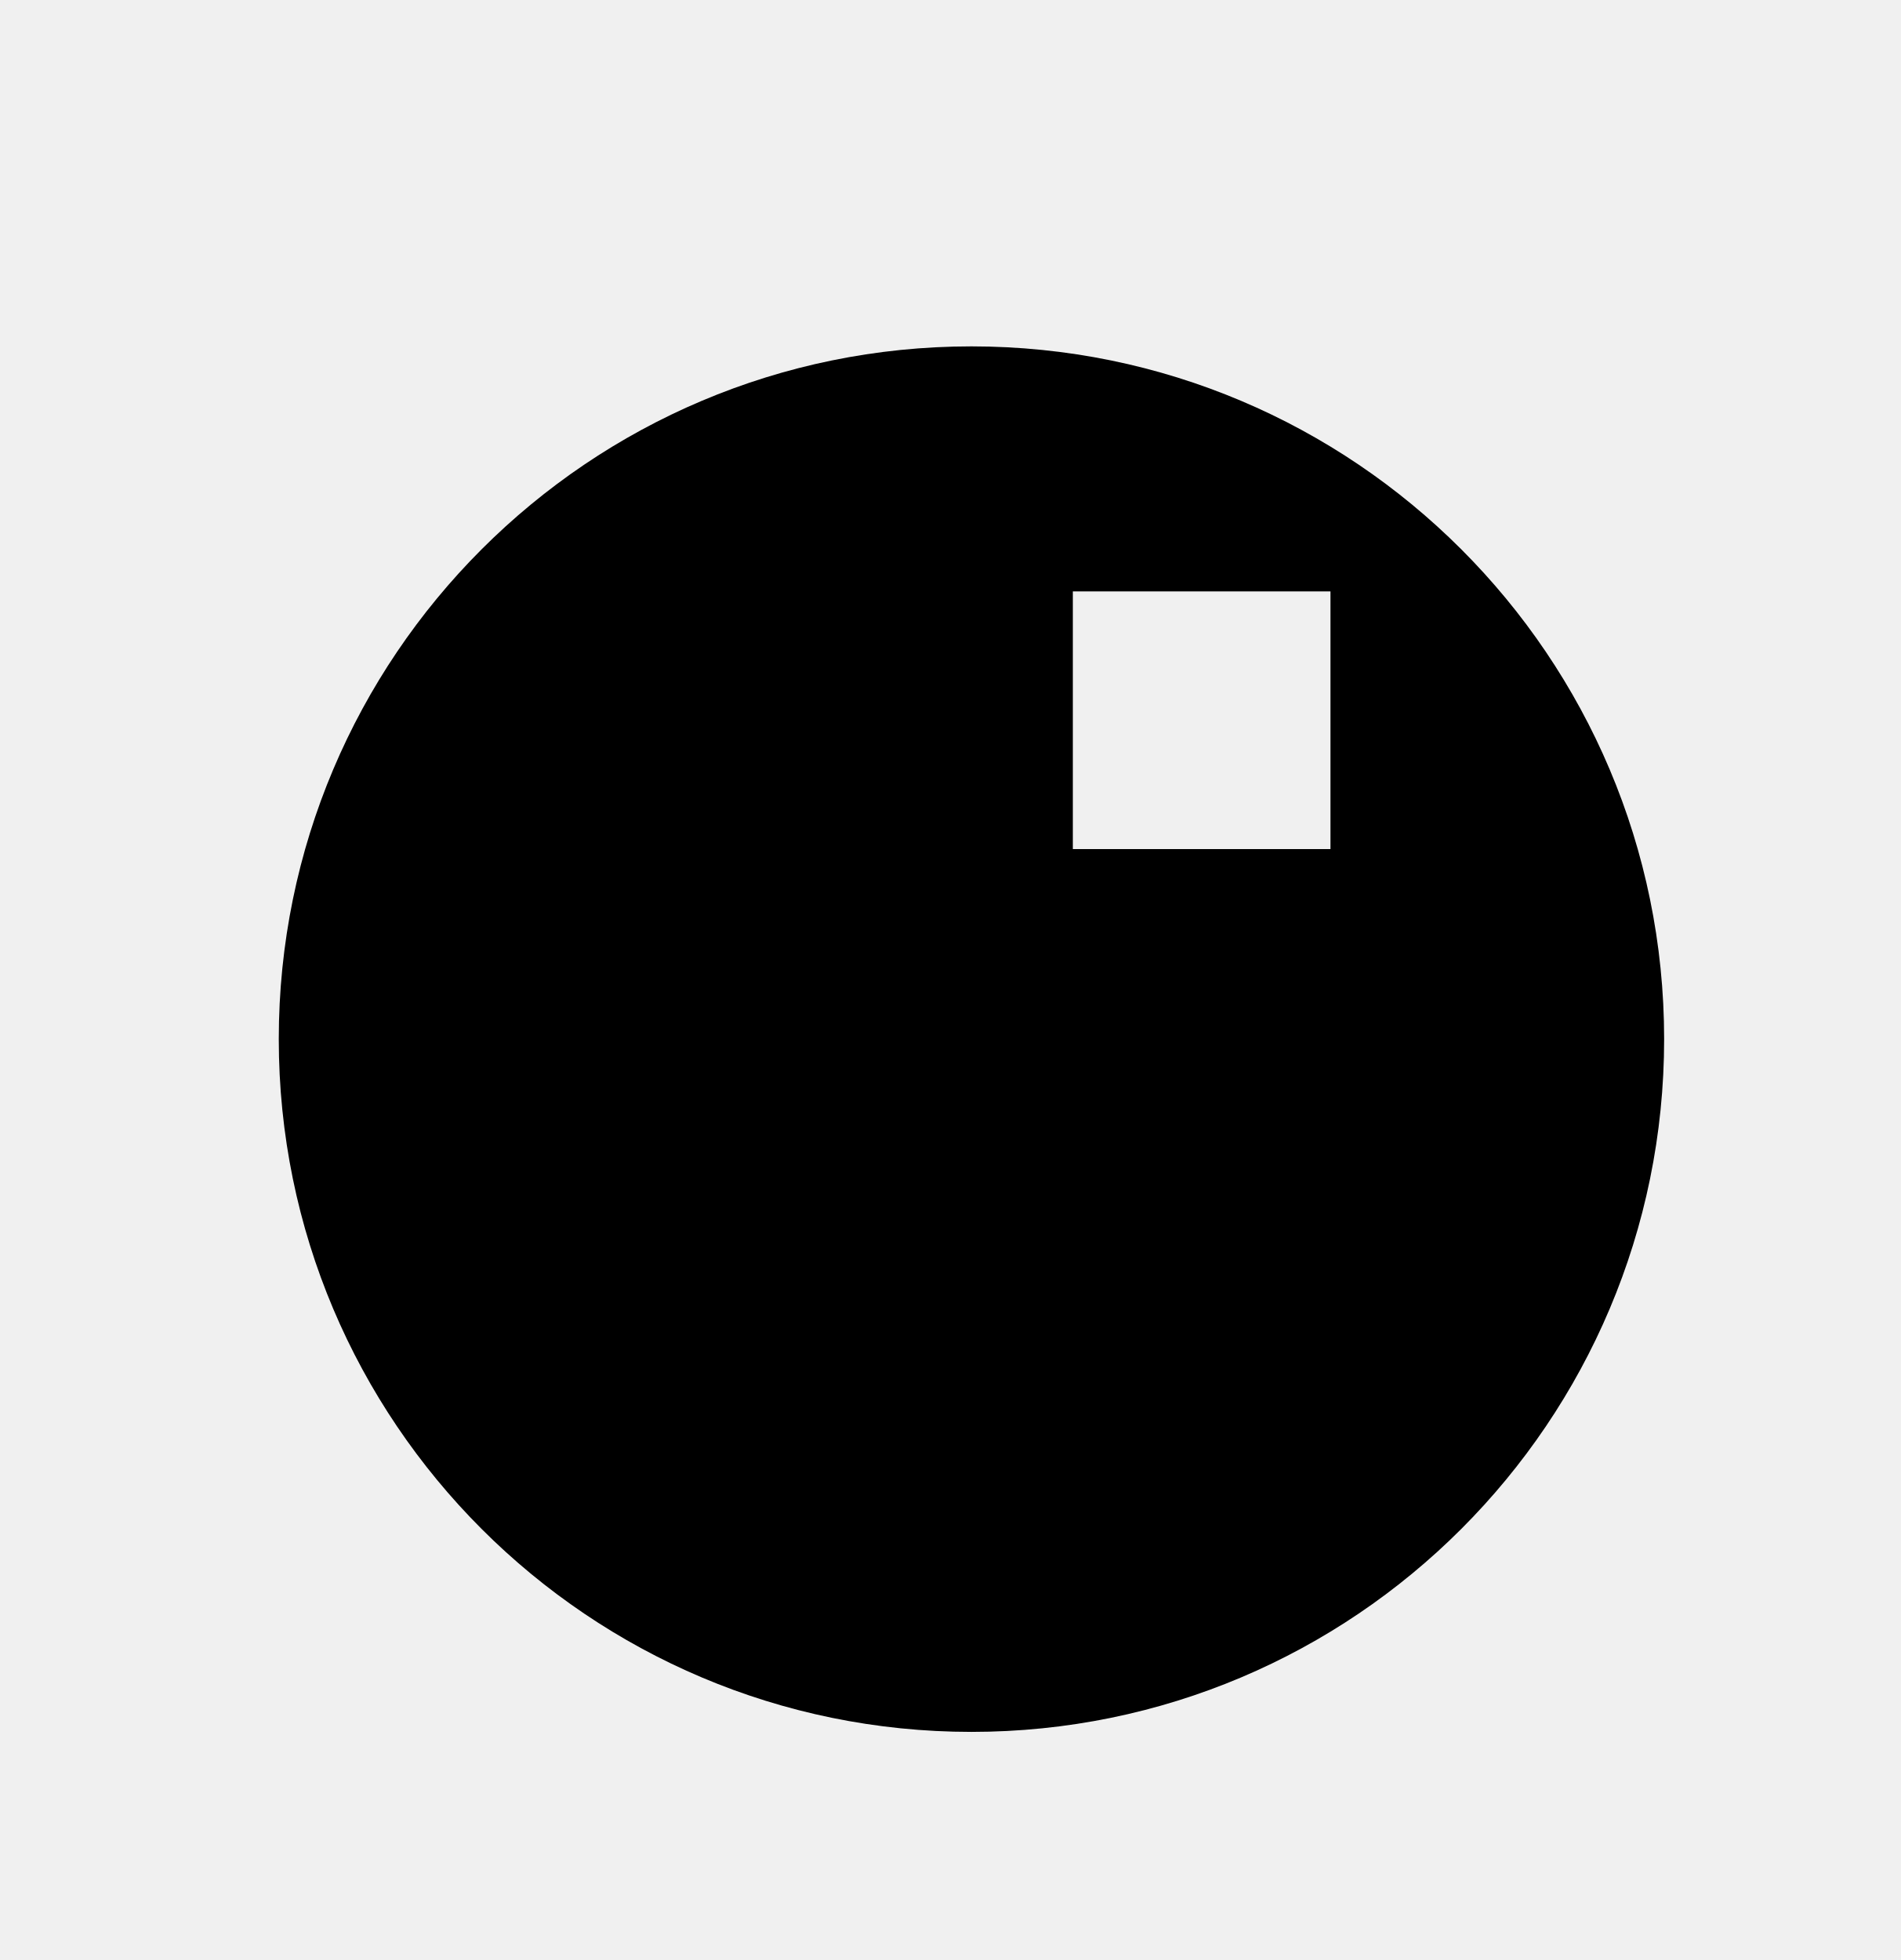
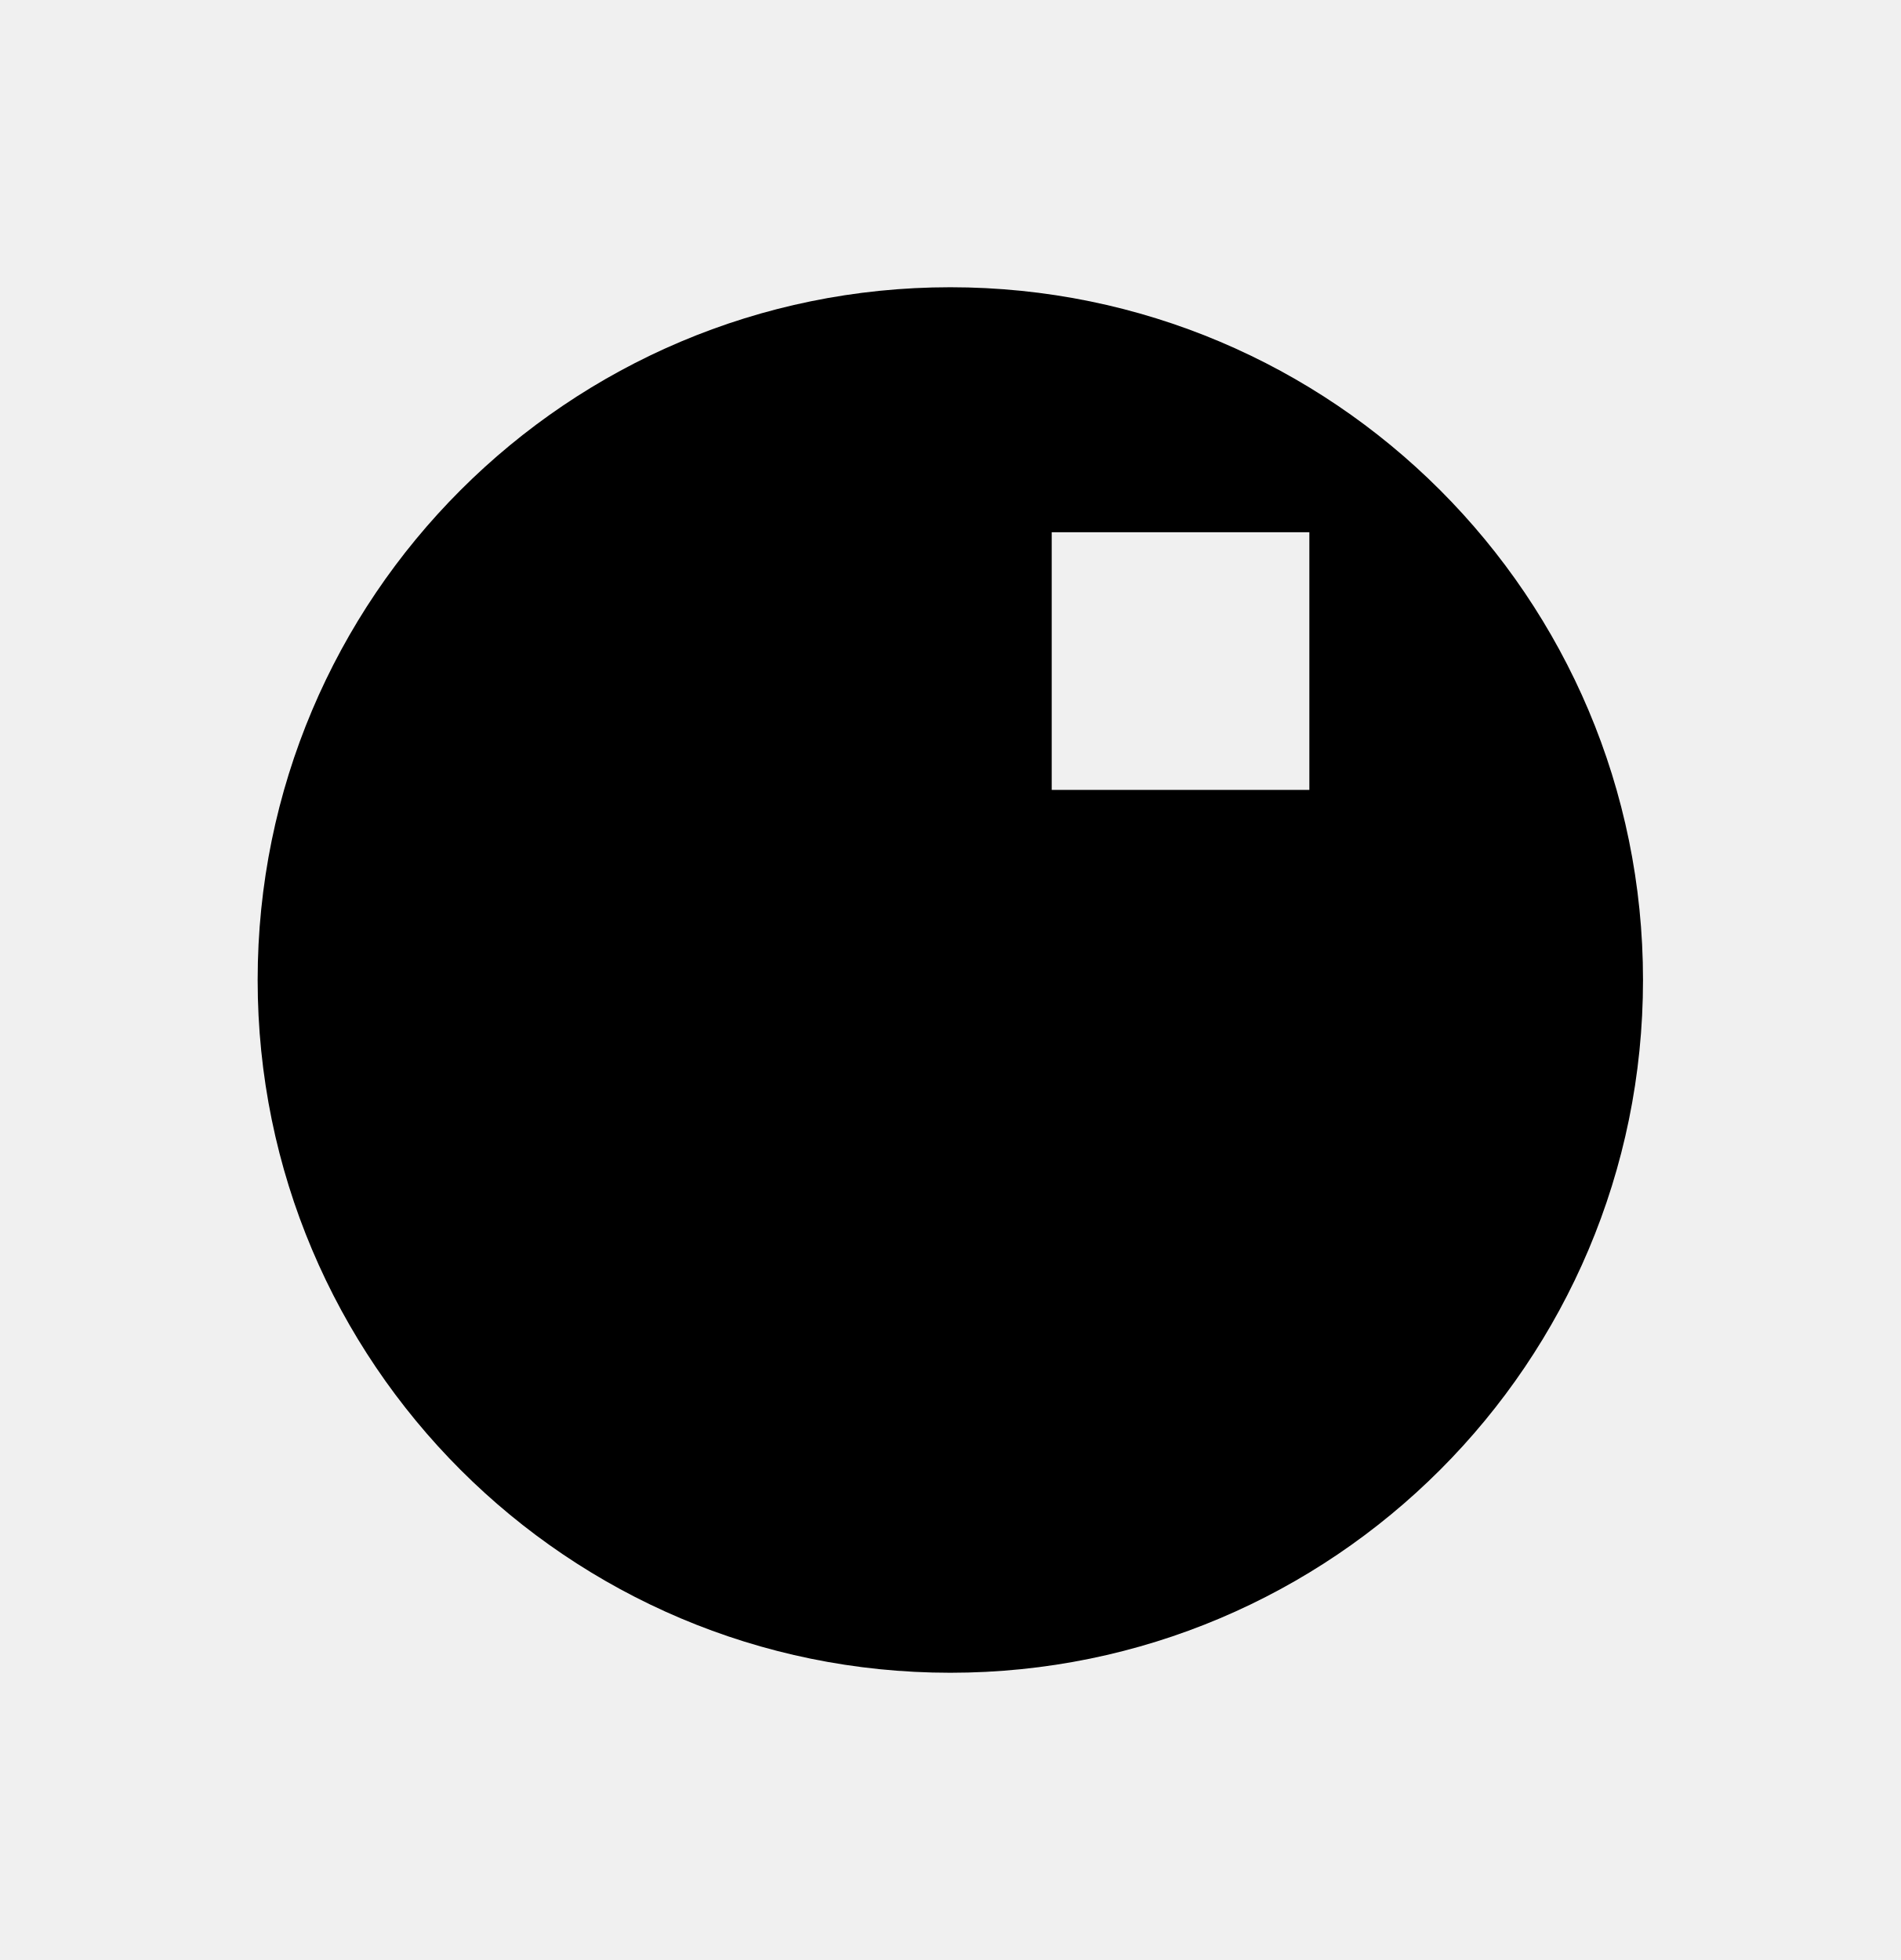
<svg xmlns="http://www.w3.org/2000/svg" version="1.1" id="Layer_1" x="0px" y="0px" viewBox="0 0 158.451 163.38" style="enable-background:new 0 0 158.451 163.38;" xml:space="preserve">
-   <defs id="defs11" />
-   <style type="text/css" id="style2">
- 	.st0{fill:#FFFFFF;}
- </style>
-   <path id="circle4" d="M 80.986 28.873 A 57.746 57.746 0 0 0 23.24 86.619 A 57.746 57.746 0 0 0 80.986 144.365 A 57.746 57.746 0 0 0 138.732 86.619 A 57.746 57.746 0 0 0 80.986 28.873 z M 89.438 49.295 L 110.916 49.295 L 110.916 70.775 L 89.438 70.775 L 89.438 49.295 z " />
+   <path id="circle4" d="M79.225,23.944C47.333,23.944,21.48,49.798,21.479,81.69  c0,31.892,25.854,57.746,57.746,57.746c31.892-0,57.746-25.854,57.746-57.746  C136.971,49.798,111.118,23.944,79.225,23.944z M87.677,44.366h21.479v21.48H87.677V44.366z" />
</svg>
